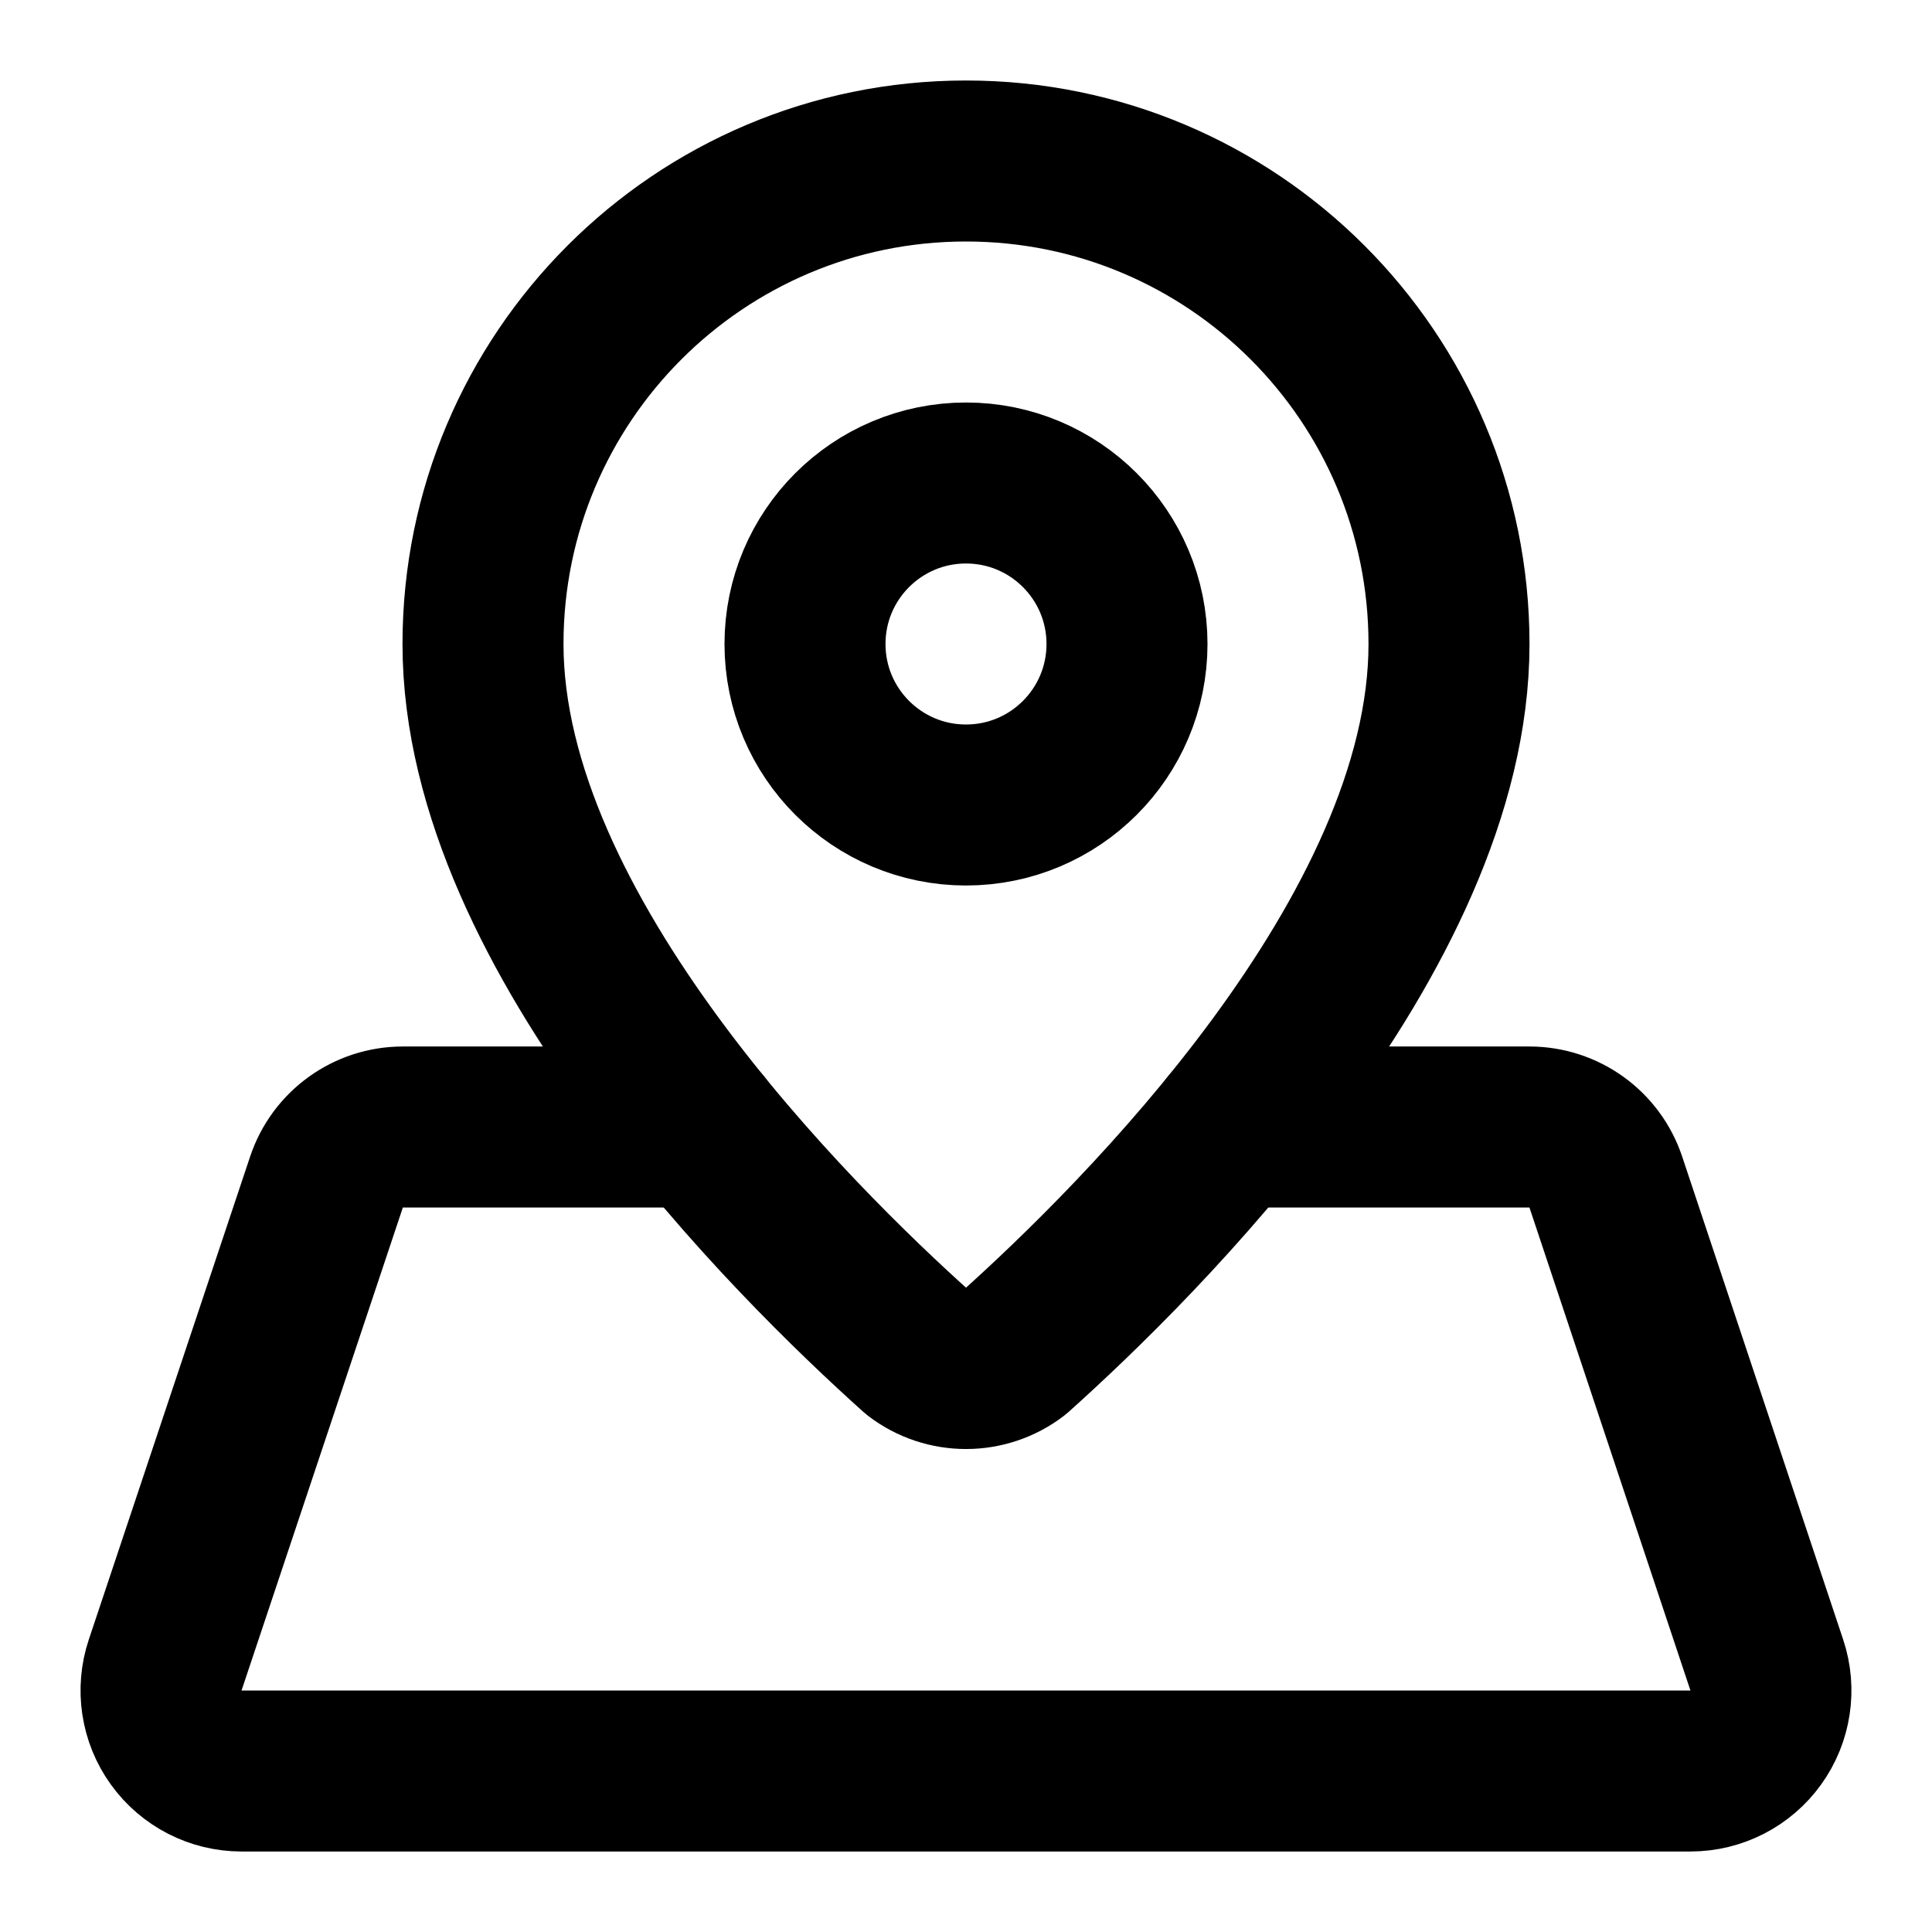
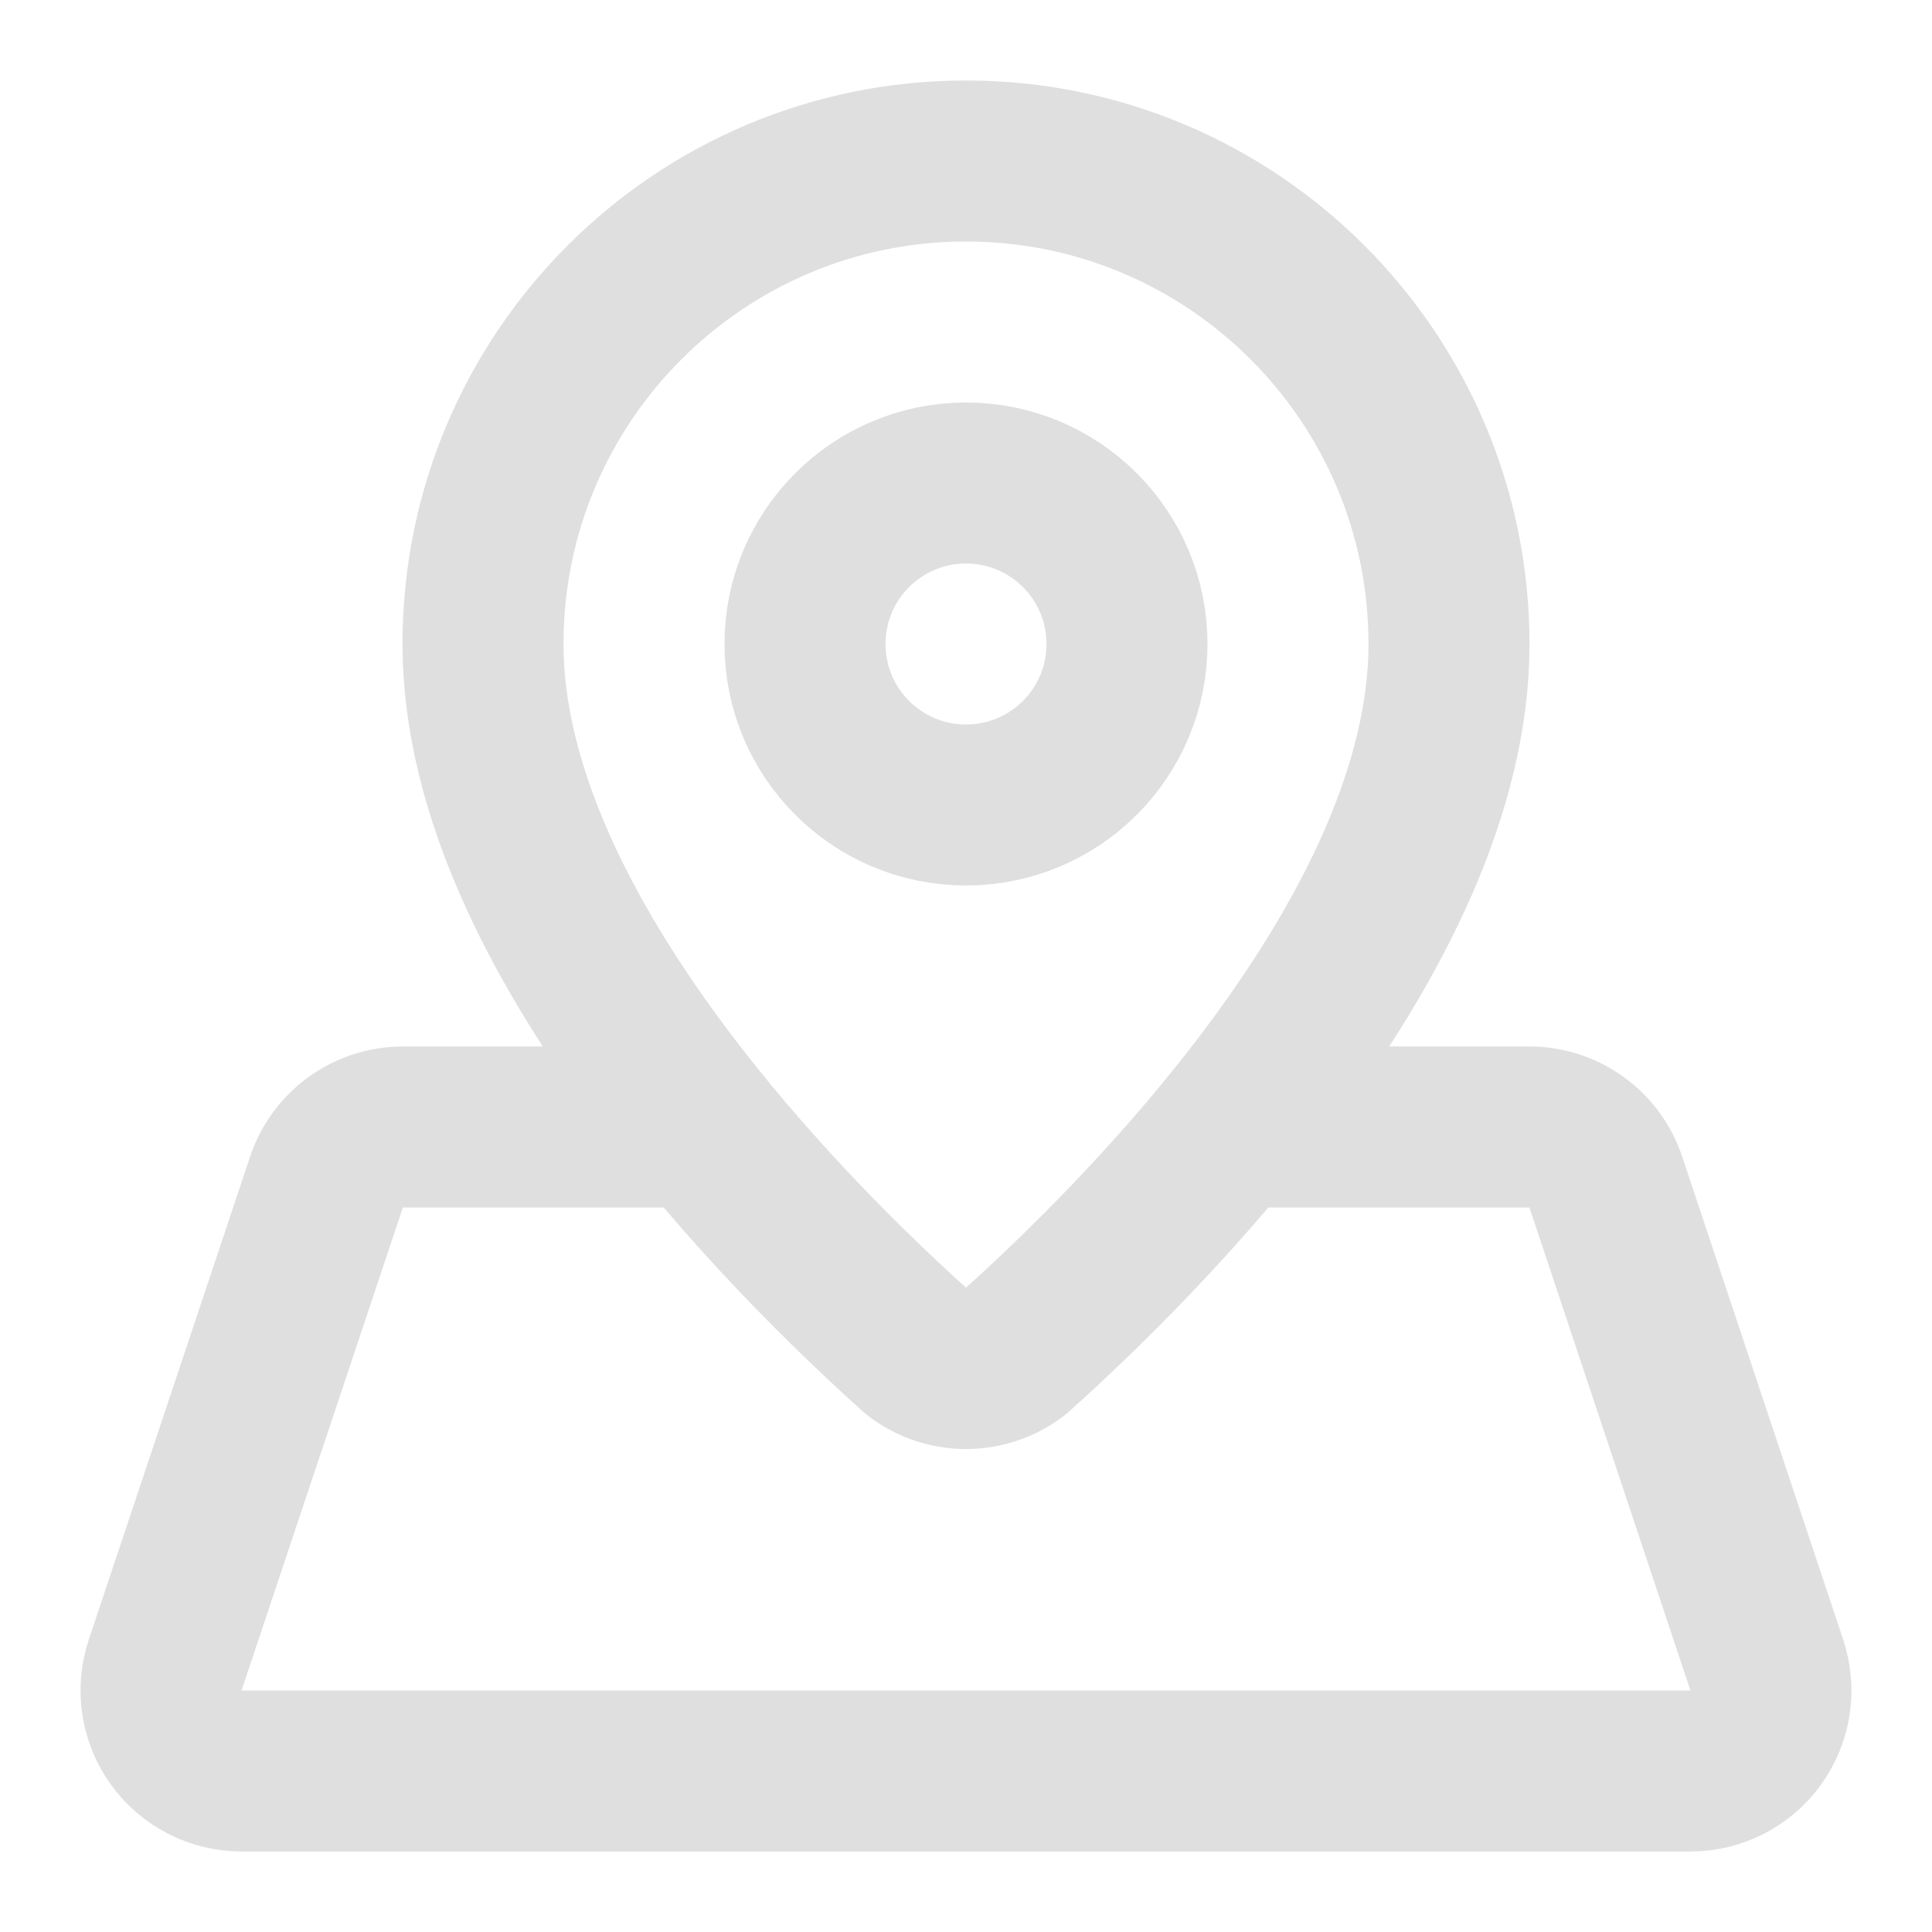
- <svg xmlns="http://www.w3.org/2000/svg" width="24" height="24" viewBox="0 0 24 24" fill="none" stroke="currentColor" stroke-width="2" stroke-linecap="round" stroke-linejoin="round" class="lucide lucide-map-pinned">
+ <svg xmlns="http://www.w3.org/2000/svg" width="24" height="24" viewBox="0 0 24 24" fill="none" stroke="#dfdfdf" stroke-width="2" stroke-linecap="round" stroke-linejoin="round" class="lucide lucide-map-pinned">
  <path d="M18 8c0 3.613-3.869 7.429-5.393 8.795a1 1 0 0 1-1.214 0C9.87 15.429 6 11.613 6 8a6 6 0 0 1 12 0" />
  <circle cx="12" cy="8" r="2" />
  <path d="M8.714 14h-3.71a1 1 0 0 0-.948.683l-2.004 6A1 1 0 0 0 3 22h18a1 1 0 0 0 .948-1.316l-2-6a1 1 0 0 0-.949-.684h-3.712" />
</svg>
